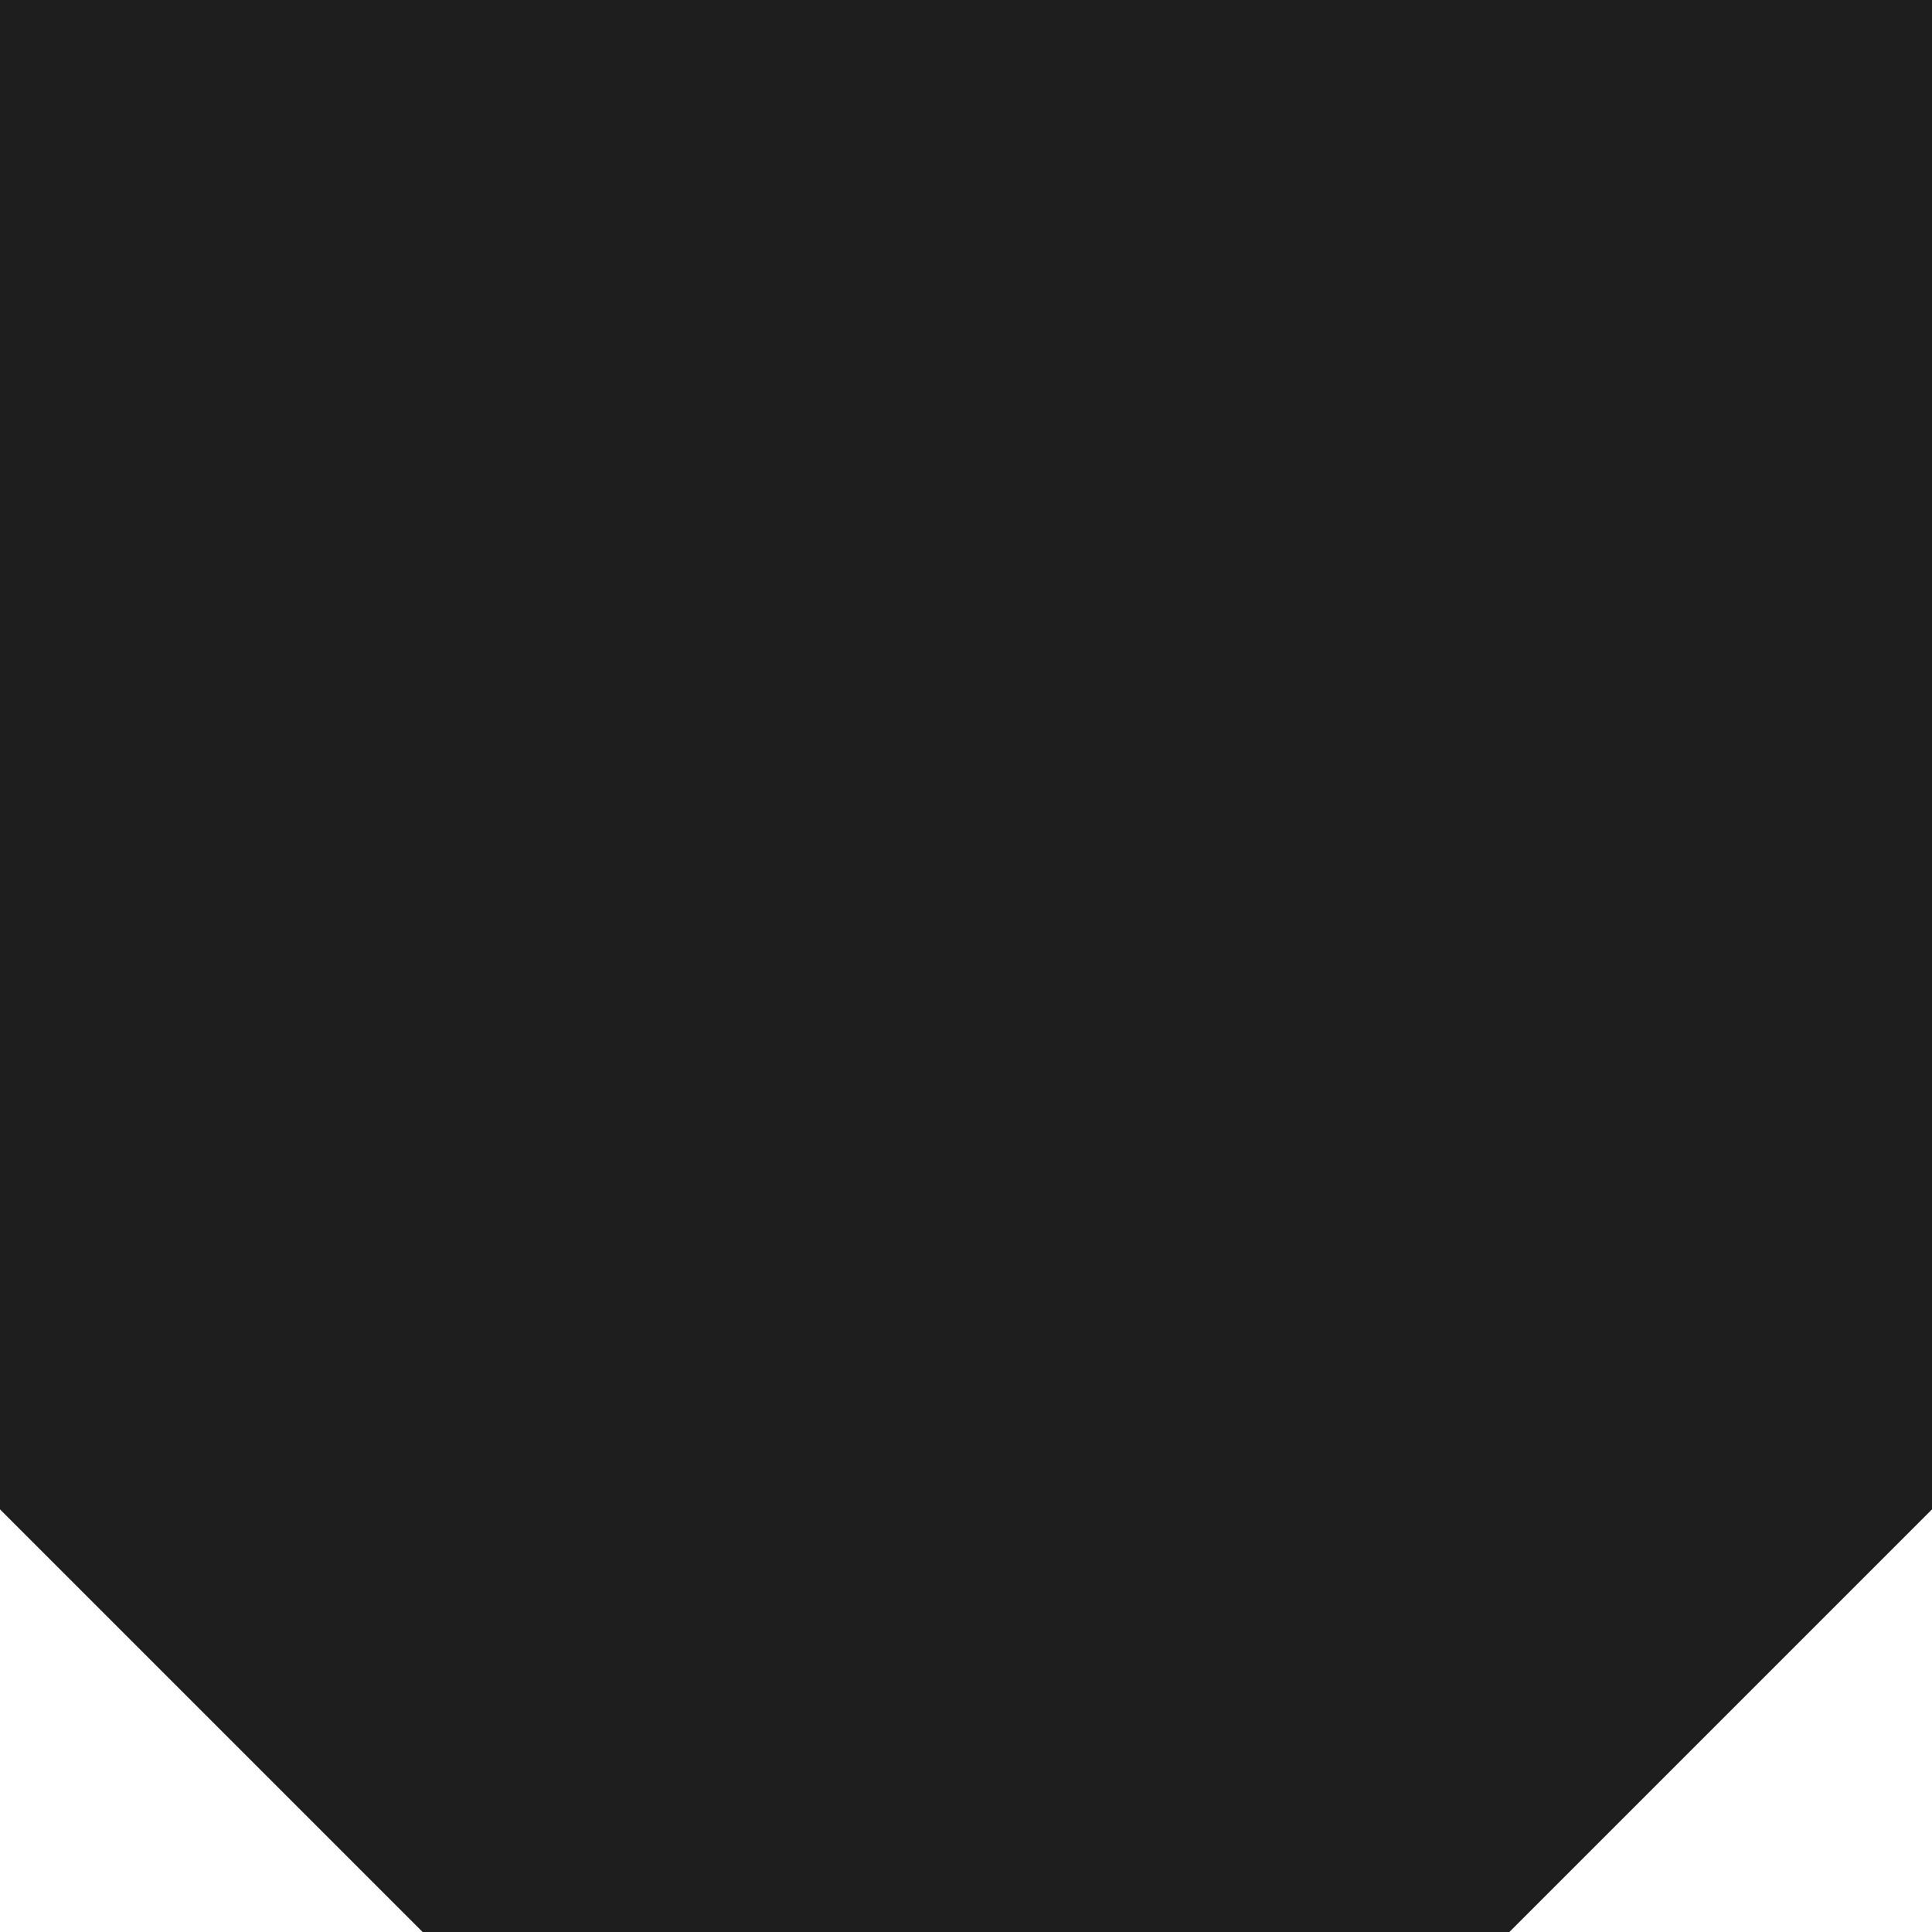
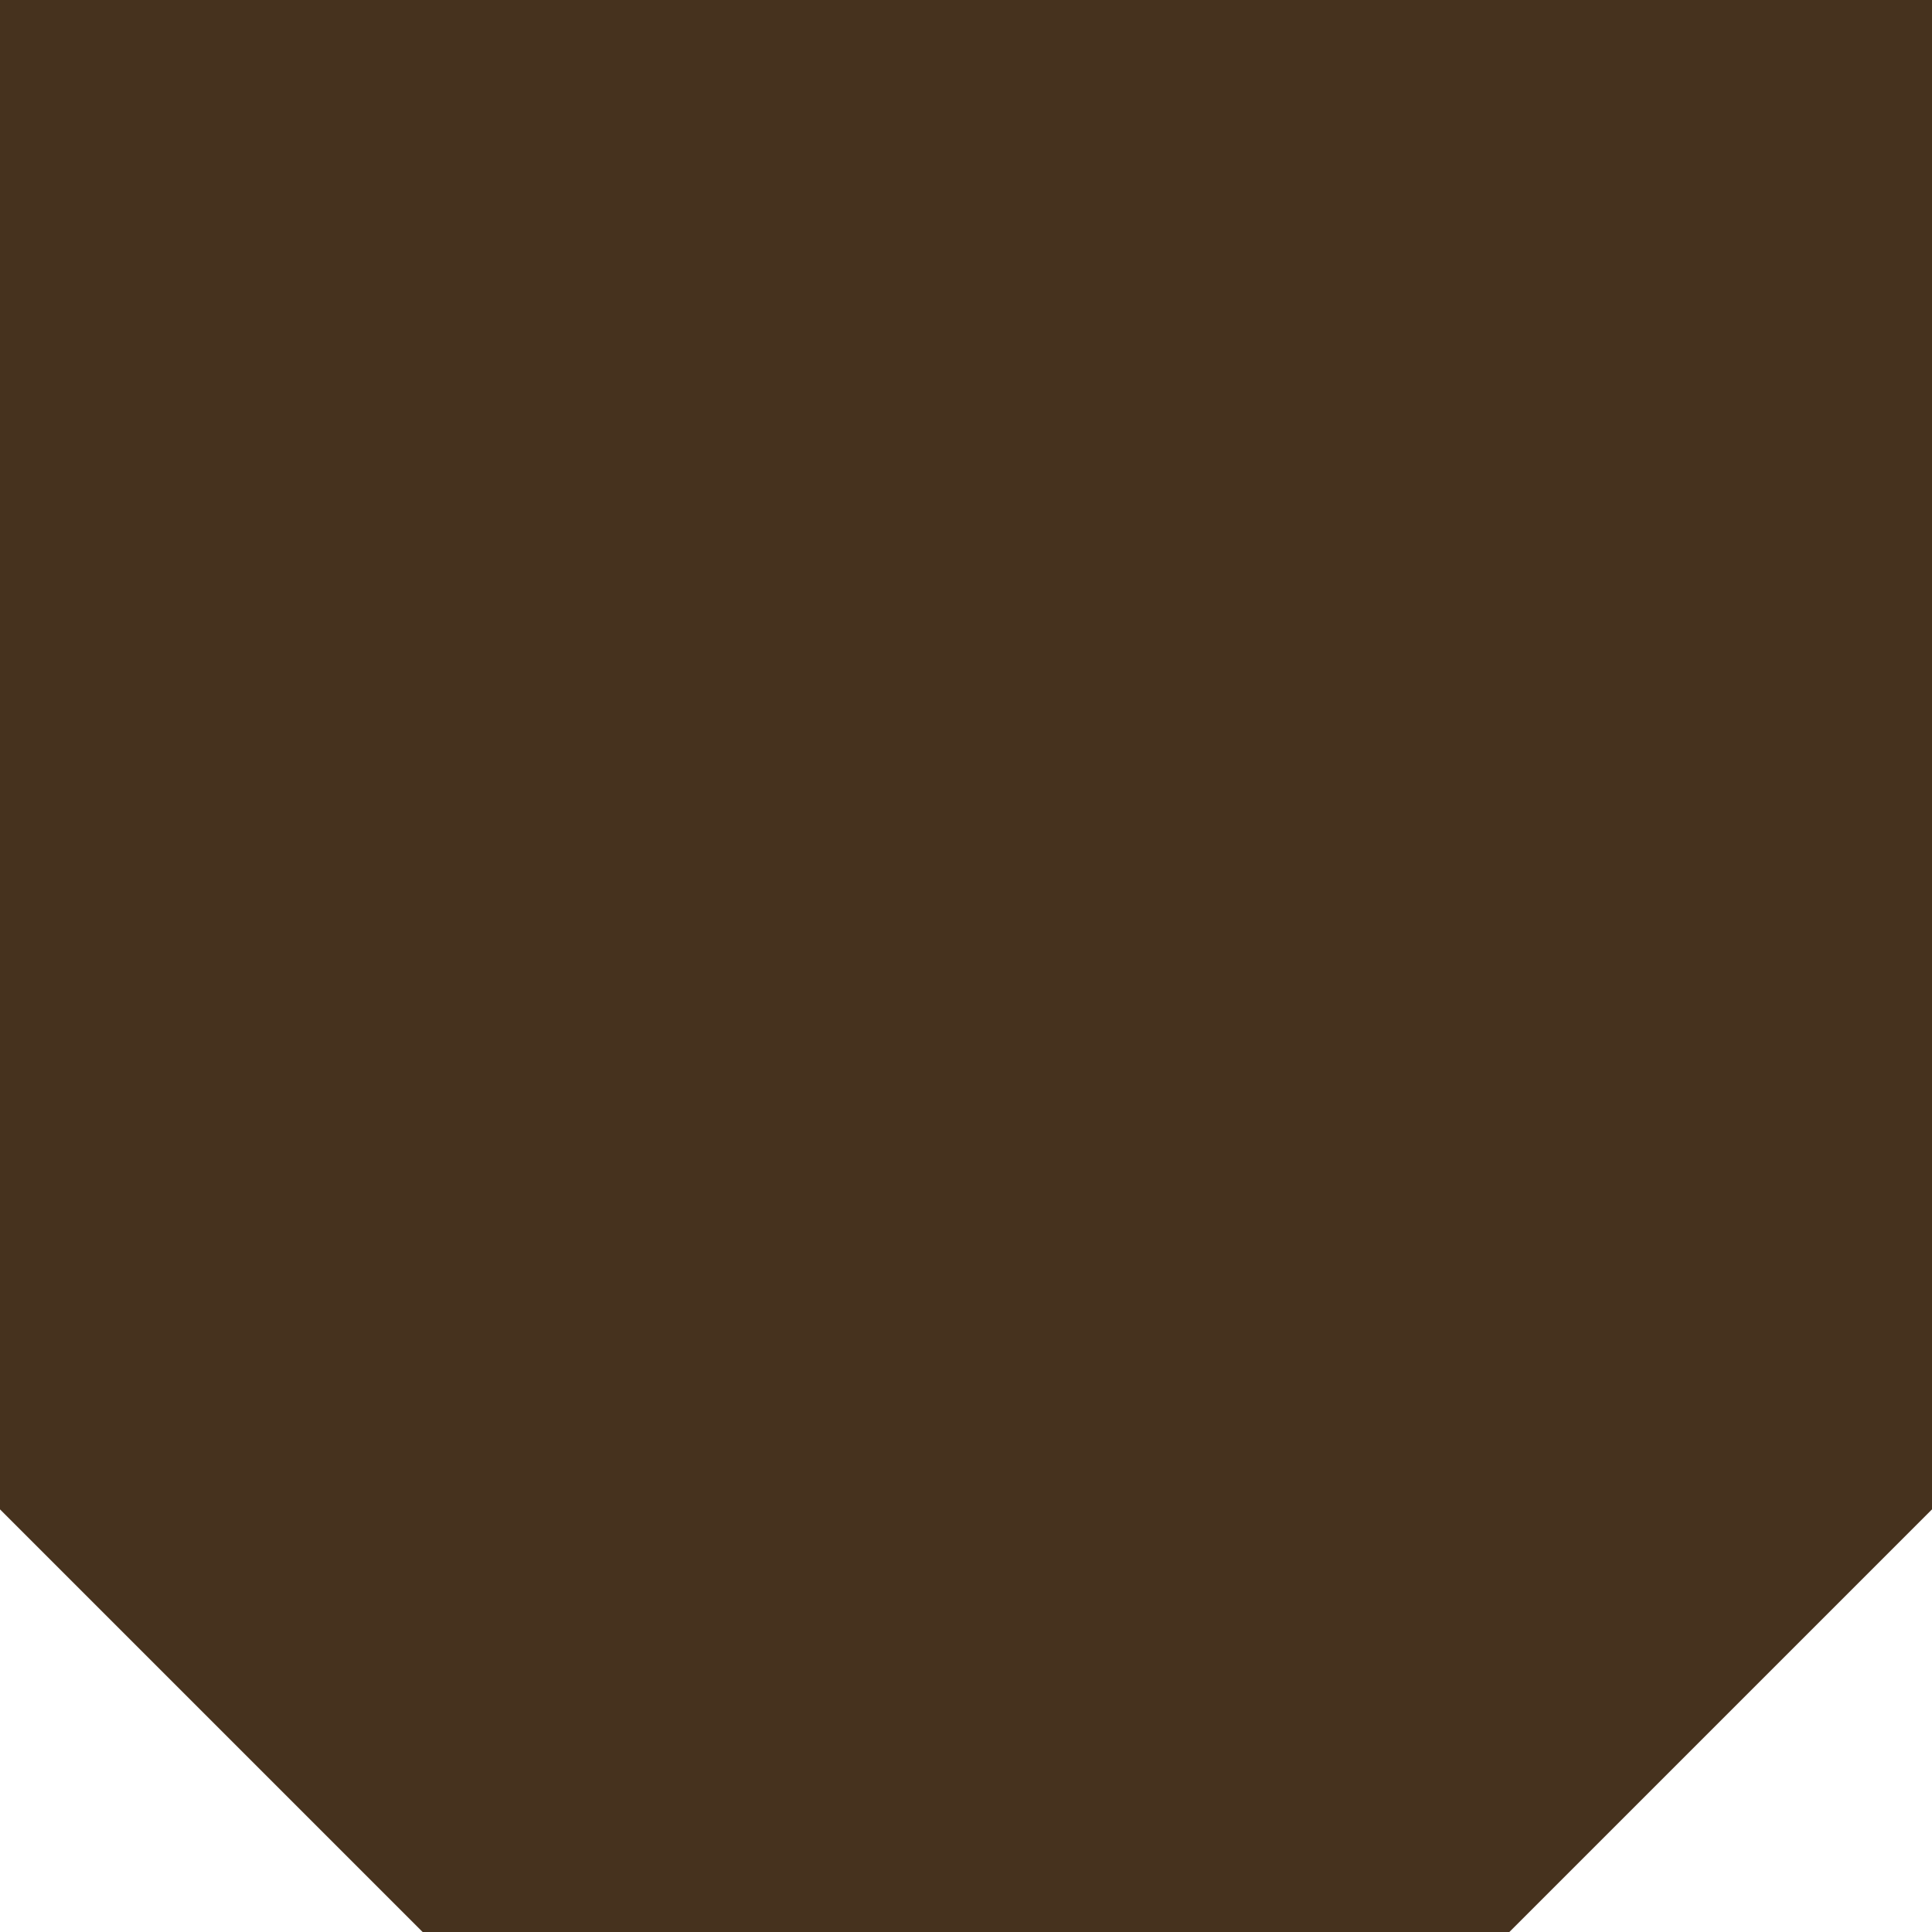
<svg xmlns="http://www.w3.org/2000/svg" width="18.062mm" height="18.062mm" viewBox="0 0 64 64" id="svg2" version="1.1">
  <defs id="defs4" />
  <g id="layer1" transform="translate(-186.7857,-306.7744)">
-     <path style="opacity:1;fill:#1e1e1e;fill-opacity:1;stroke:none;stroke-width:0;stroke-linecap:round;stroke-linejoin:miter;stroke-miterlimit:4;stroke-dasharray:none;stroke-dashoffset:0;stroke-opacity:1" d="M 0 0 L 0 14 L 0 50 L 14 64 L 50 64 L 64 50 L 64 14 L 64 0 L 50 0 L 14 0 L 0 0 z " transform="translate(186.7857,306.7744)" id="path4147" />
+     <path style="opacity:1;fill:#46321e;fill-opacity:1;stroke:none;stroke-width:0;stroke-linecap:round;stroke-linejoin:miter;stroke-miterlimit:4;stroke-dasharray:none;stroke-dashoffset:0;stroke-opacity:1" d="M 0 0 L 0 14 L 0 50 L 14 64 L 50 64 L 64 50 L 64 14 L 64 0 L 50 0 L 14 0 L 0 0 z " transform="translate(186.7857,306.7744)" id="path4147" />
  </g>
</svg>
